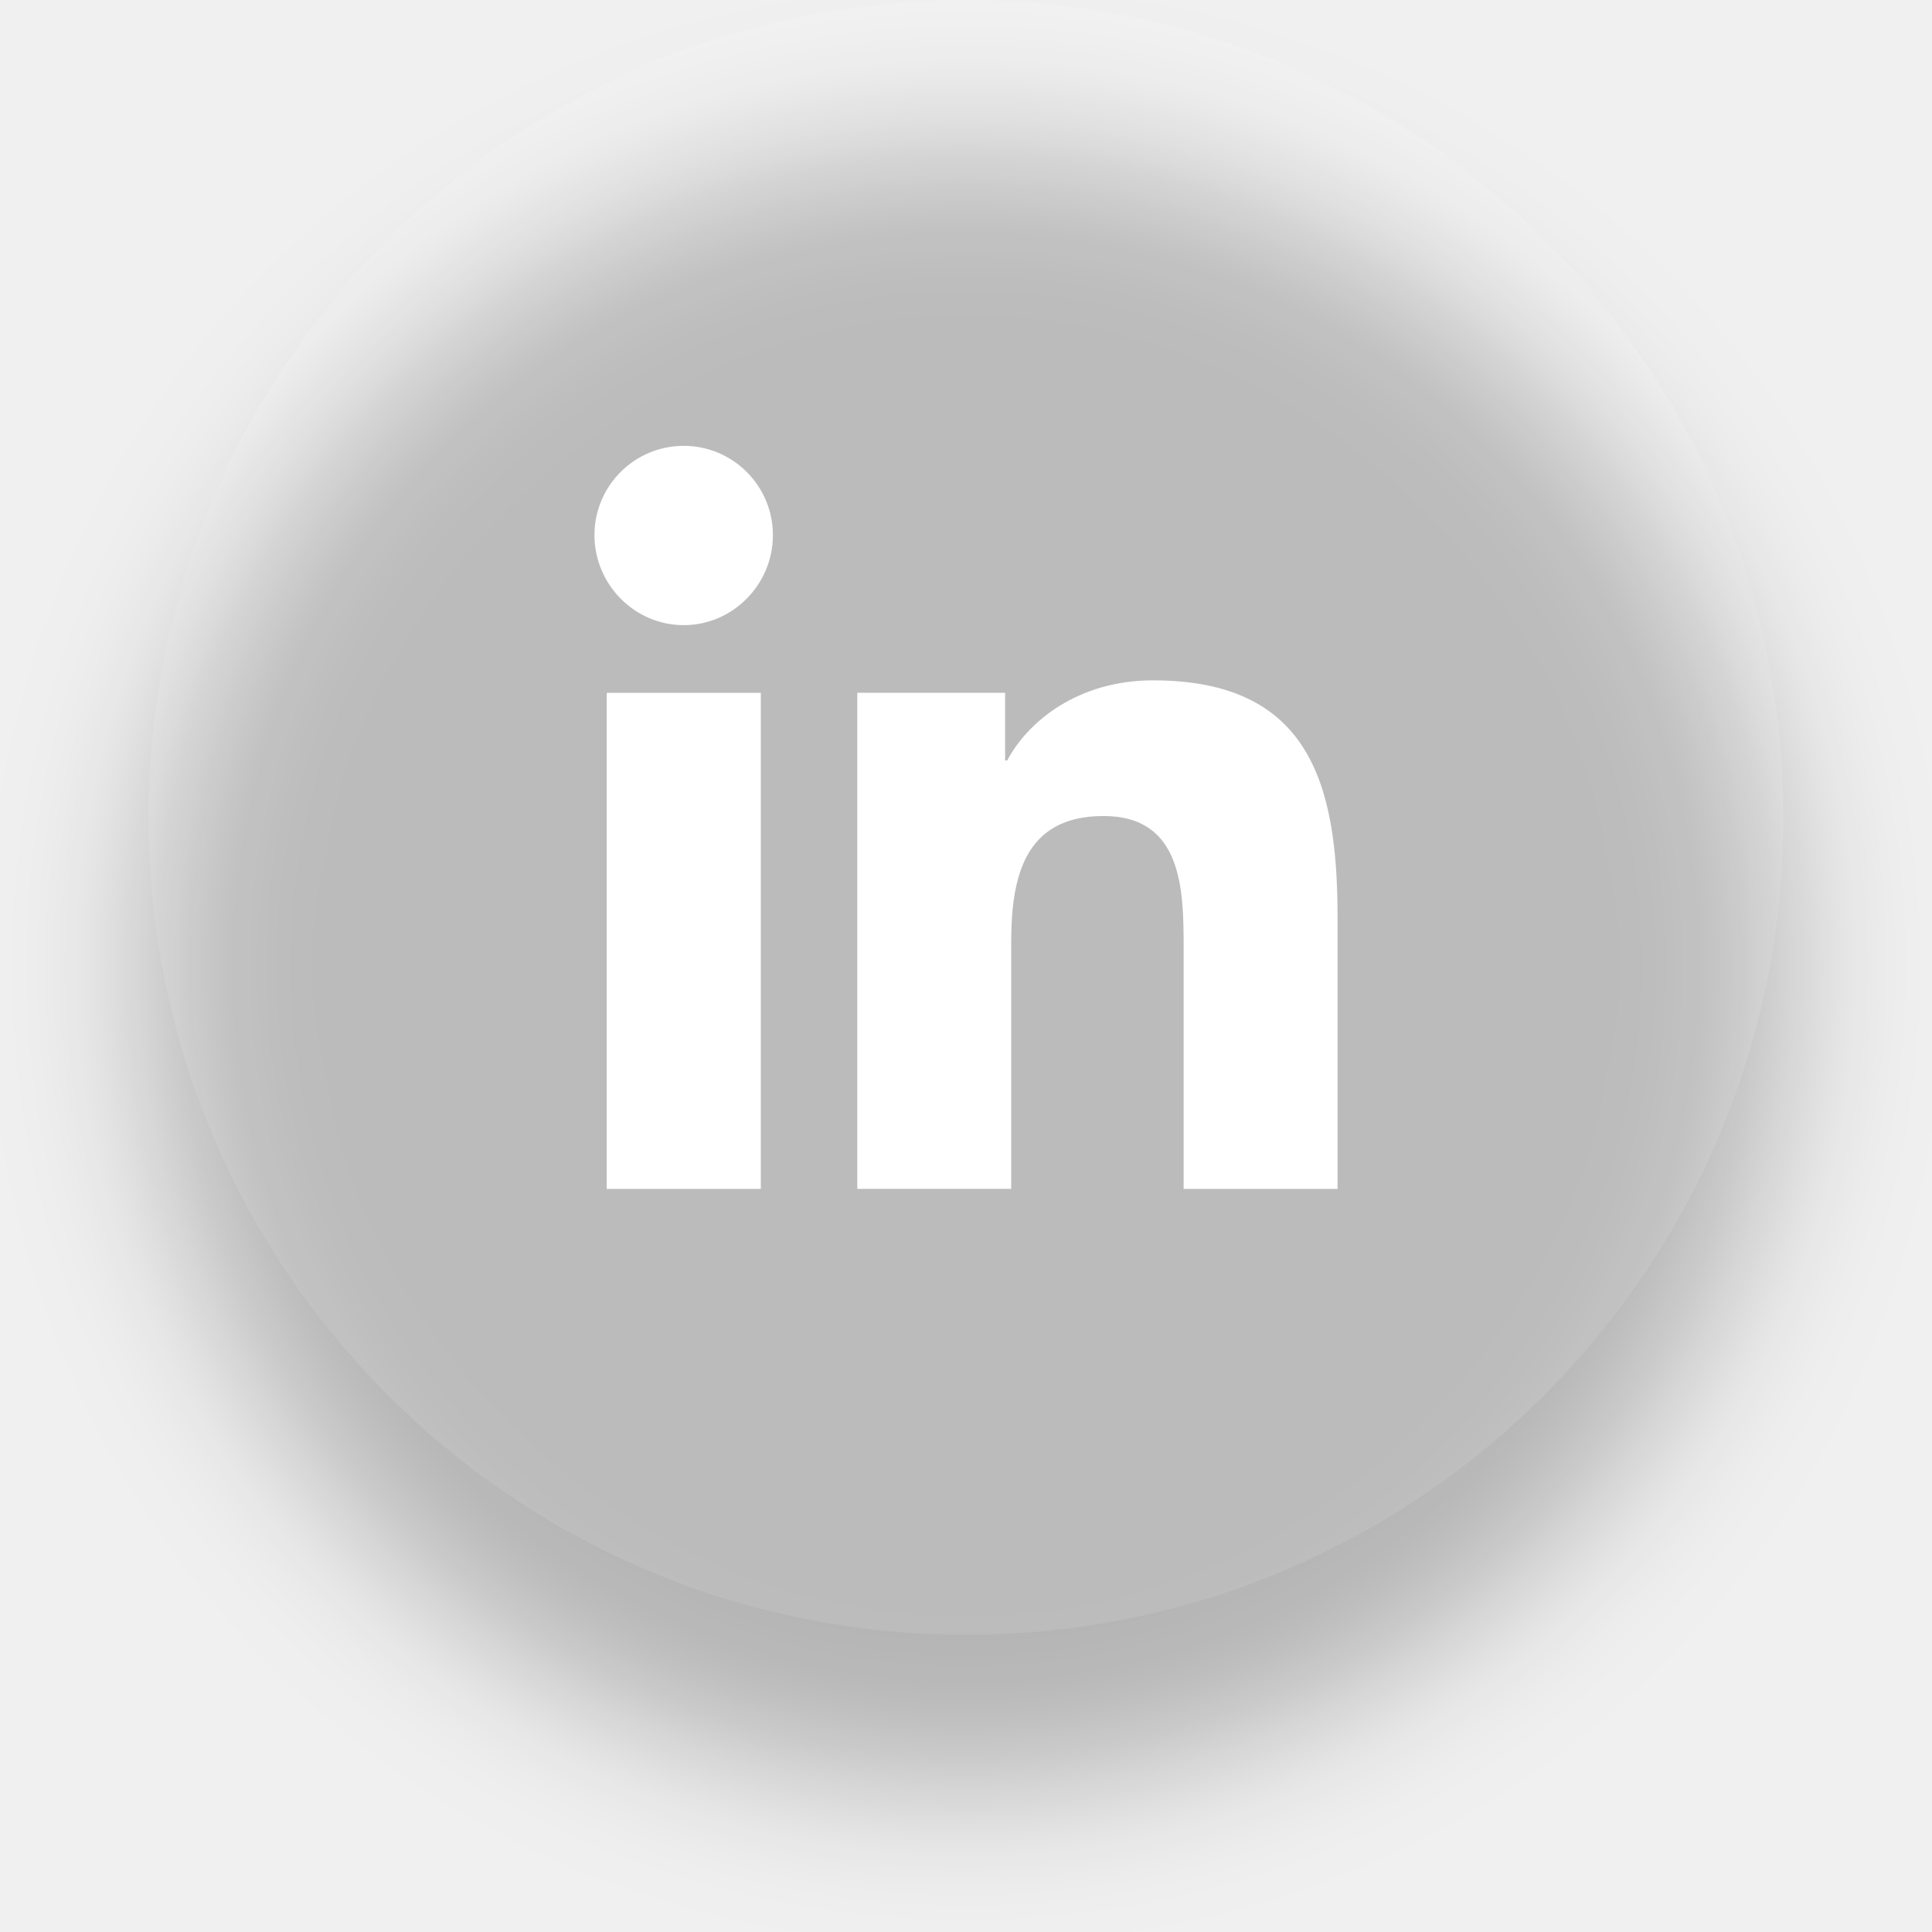
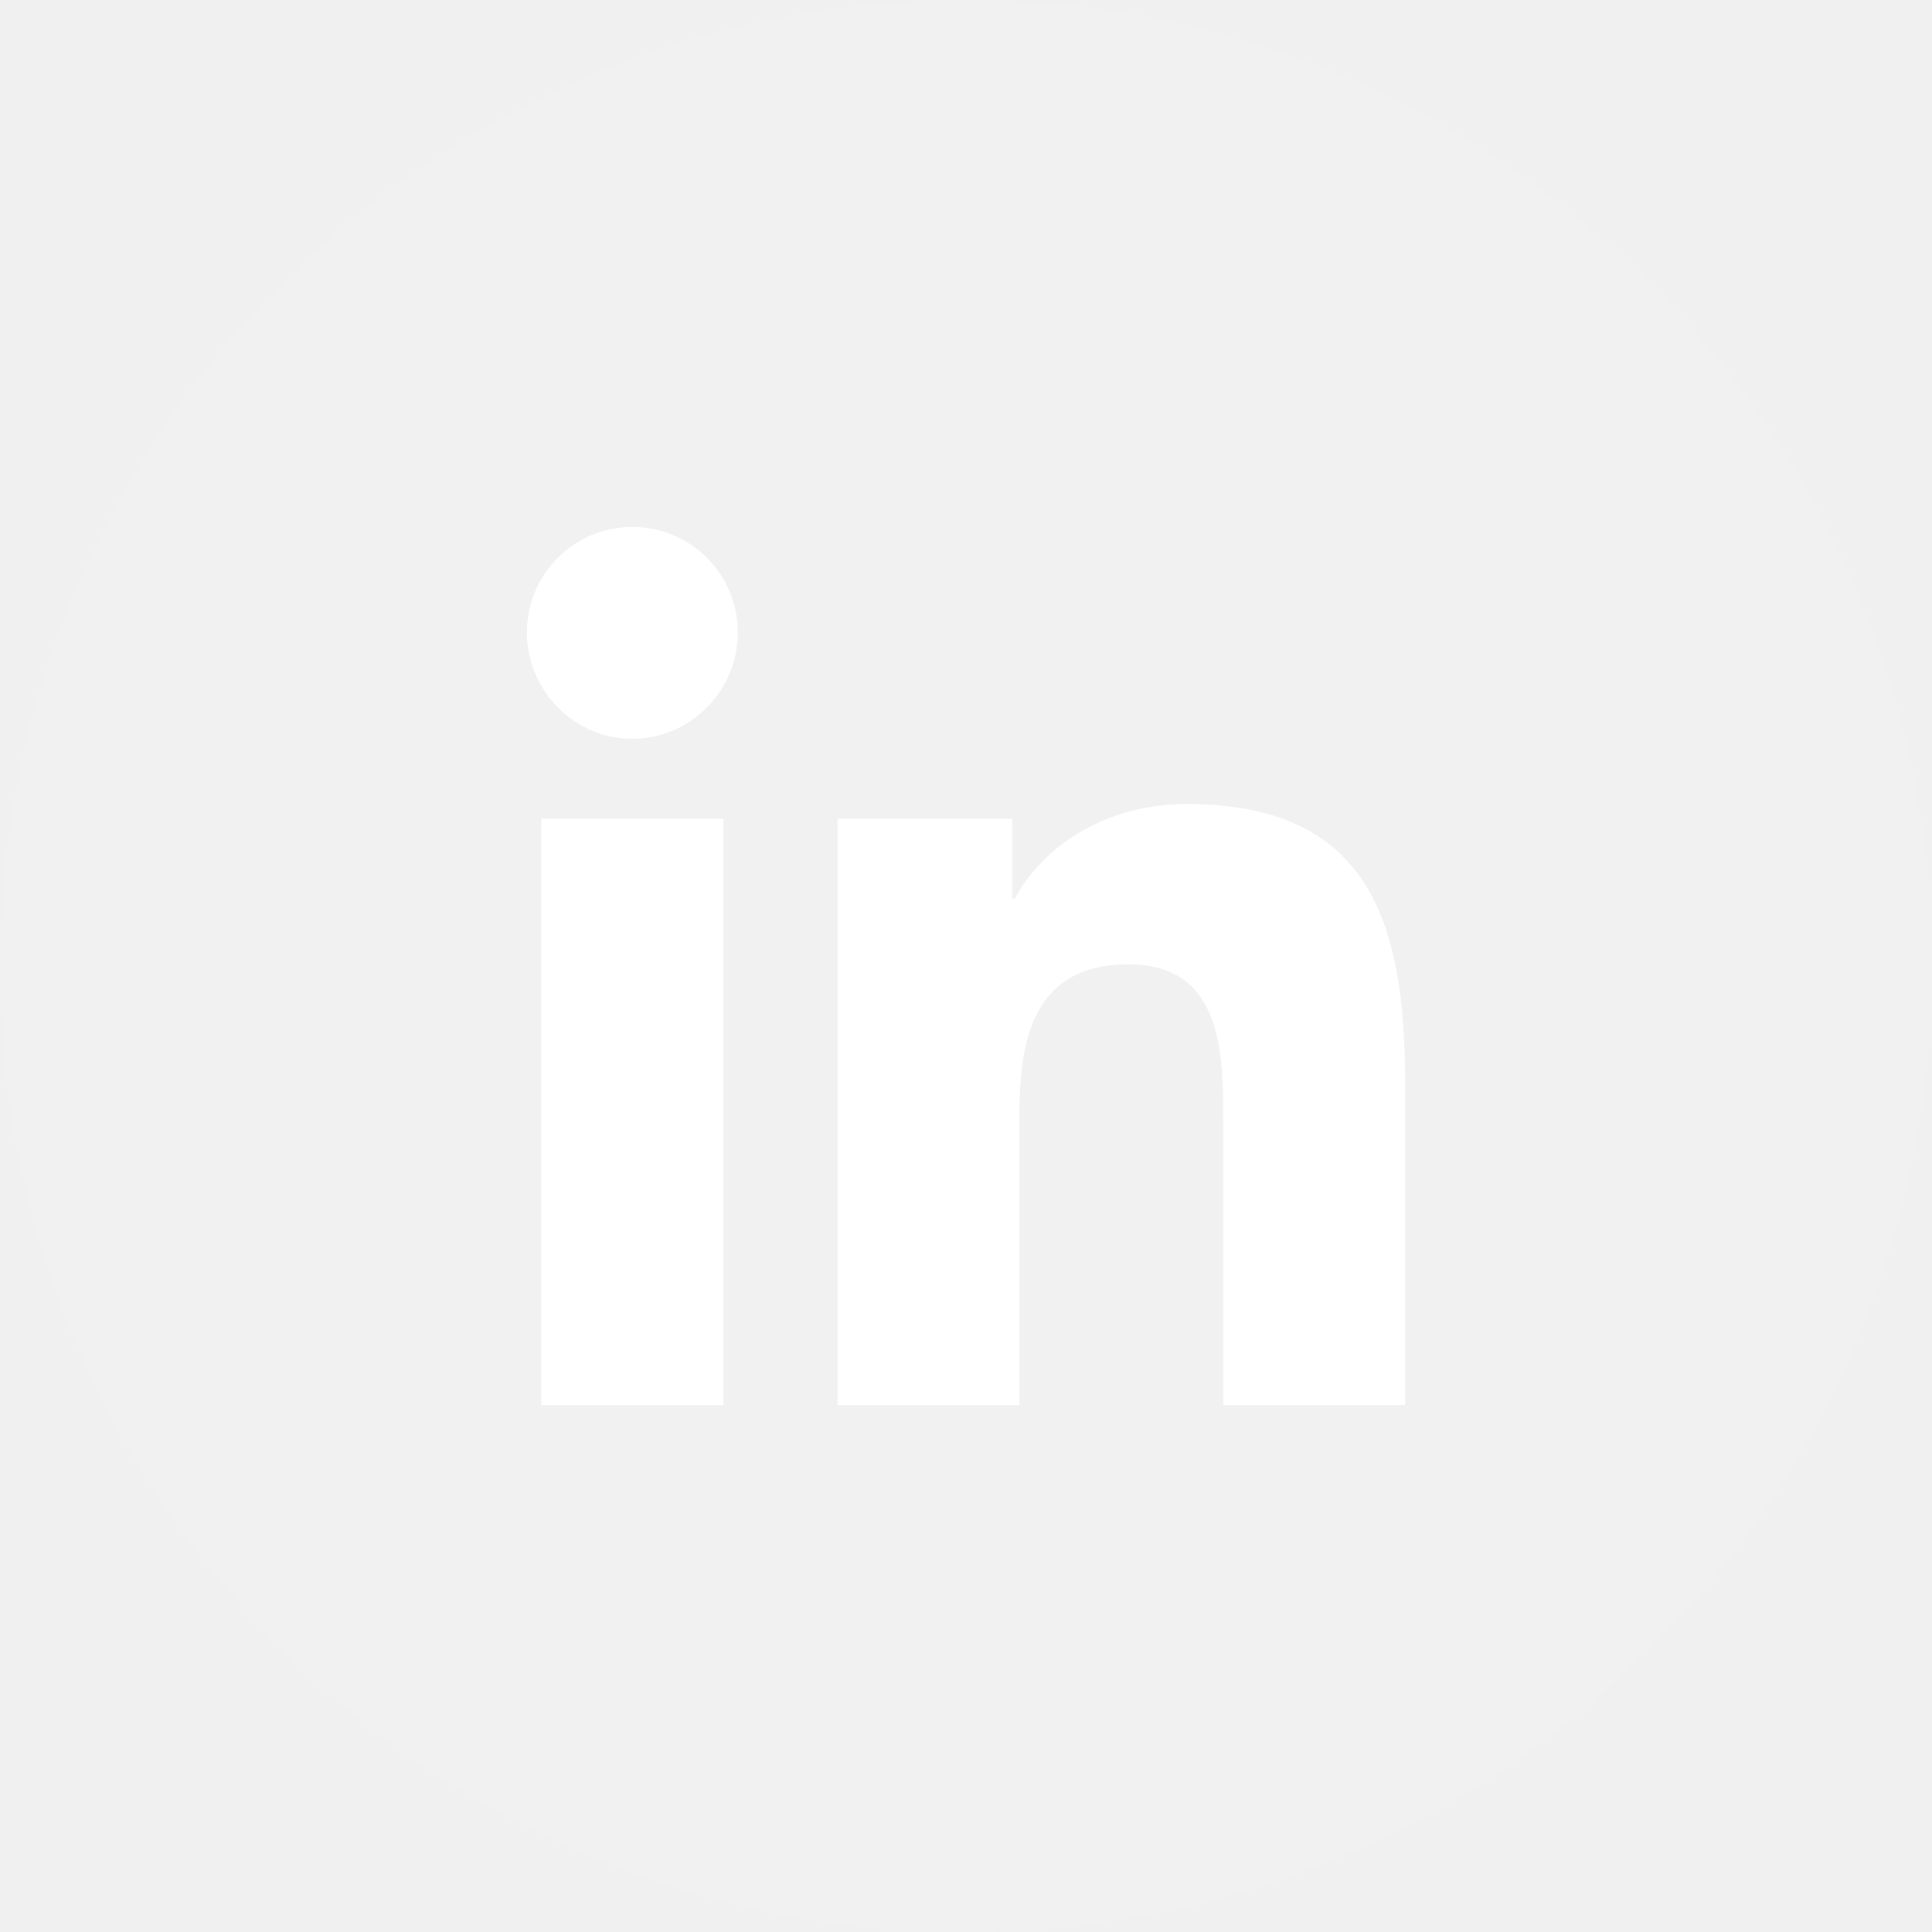
- <svg xmlns="http://www.w3.org/2000/svg" width="52" height="52" viewBox="0 0 52 52" fill="none">
-   <g filter="url(#filter0_d)">
-     <path d="M48 22C48 28.075 45.538 33.575 41.556 37.556C37.575 41.538 32.075 44 26 44C19.925 44 14.425 41.538 10.444 37.556C6.462 33.575 4 28.075 4 22C4 15.925 6.462 10.425 10.444 6.444C14.425 2.462 19.925 -6.10352e-05 26 -6.10352e-05C32.075 -6.10352e-05 37.575 2.462 41.556 6.444C45.538 10.425 48 15.925 48 22Z" fill="white" fill-opacity="0.1" />
-     <g clip-path="url(#clip0)">
-       <path d="M35.995 32V31.999H36V24.664C36 21.076 35.228 18.312 31.033 18.312C29.016 18.312 27.663 19.418 27.11 20.468H27.052V18.647H23.074V31.999H27.216V25.387C27.216 23.647 27.546 21.963 29.702 21.963C31.826 21.963 31.858 23.95 31.858 25.499V32H35.995Z" fill="white" />
-       <path d="M16.33 18.648H20.477V32H16.33V18.648Z" fill="white" />
-       <path d="M18.402 12C17.076 12 16 13.076 16 14.402C16 15.727 17.076 16.826 18.402 16.826C19.727 16.826 20.803 15.727 20.803 14.402C20.802 13.076 19.727 12 18.402 12V12Z" fill="white" />
-     </g>
+ <svg xmlns="http://www.w3.org/2000/svg" width="44" height="44" viewBox="0 0 44 44" fill="none">
+   <path d="M44 22C44 28.075 41.538 33.575 37.556 37.556C33.575 41.538 28.075 44 22 44C15.925 44 10.425 41.538 6.444 37.556C2.462 33.575 0 28.075 0 22C0 15.925 2.462 10.425 6.444 6.444C10.425 2.462 15.925 -6.10352e-05 22 -6.10352e-05C28.075 -6.10352e-05 33.575 2.462 37.556 6.444C41.538 10.425 44 15.925 44 22Z" fill="white" fill-opacity="0.1" />
+   <g clip-path="url(#clip0)">
+     <path d="M31.995 32V31.999H32V24.664C32 21.076 31.228 18.312 27.033 18.312C25.016 18.312 23.663 19.418 23.11 20.468H23.052V18.647H19.074V31.999H23.216V25.387C23.216 23.647 23.546 21.963 25.702 21.963C27.826 21.963 27.858 23.95 27.858 25.499V32H31.995Z" fill="white" />
+     <path d="M12.33 18.648H16.477V32H12.33V18.648Z" fill="white" />
+     <path d="M14.402 12C13.076 12 12 13.076 12 14.402C12 15.727 13.076 16.826 14.402 16.826C15.727 16.826 16.803 15.727 16.803 14.402C16.802 13.076 15.727 12 14.402 12V12Z" fill="white" />
  </g>
  <defs>
-     <filter id="filter0_d" x="0" y="-6.10352e-05" width="52" height="52" filterUnits="userSpaceOnUse" color-interpolation-filters="sRGB">
-       <feFlood flood-opacity="0" result="BackgroundImageFix" />
-       <feColorMatrix in="SourceAlpha" type="matrix" values="0 0 0 0 0 0 0 0 0 0 0 0 0 0 0 0 0 0 127 0" />
-       <feOffset dy="4" />
-       <feGaussianBlur stdDeviation="2" />
-       <feColorMatrix type="matrix" values="0 0 0 0 0 0 0 0 0 0 0 0 0 0 0 0 0 0 0.25 0" />
-       <feBlend mode="normal" in2="BackgroundImageFix" result="effect1_dropShadow" />
-       <feBlend mode="normal" in="SourceGraphic" in2="effect1_dropShadow" result="shape" />
-     </filter>
    <clipPath id="clip0">
-       <rect width="20" height="20" fill="white" transform="translate(16 12)" />
+       <rect width="20" height="20" fill="white" transform="translate(12 12)" />
    </clipPath>
  </defs>
</svg>
